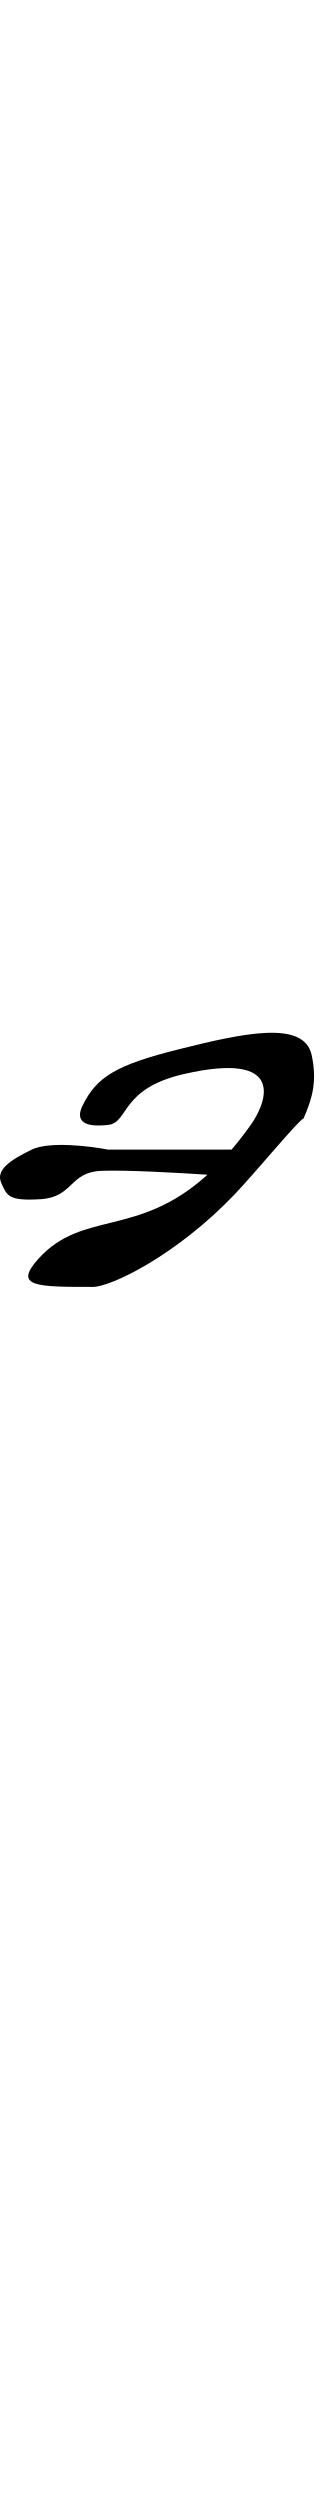
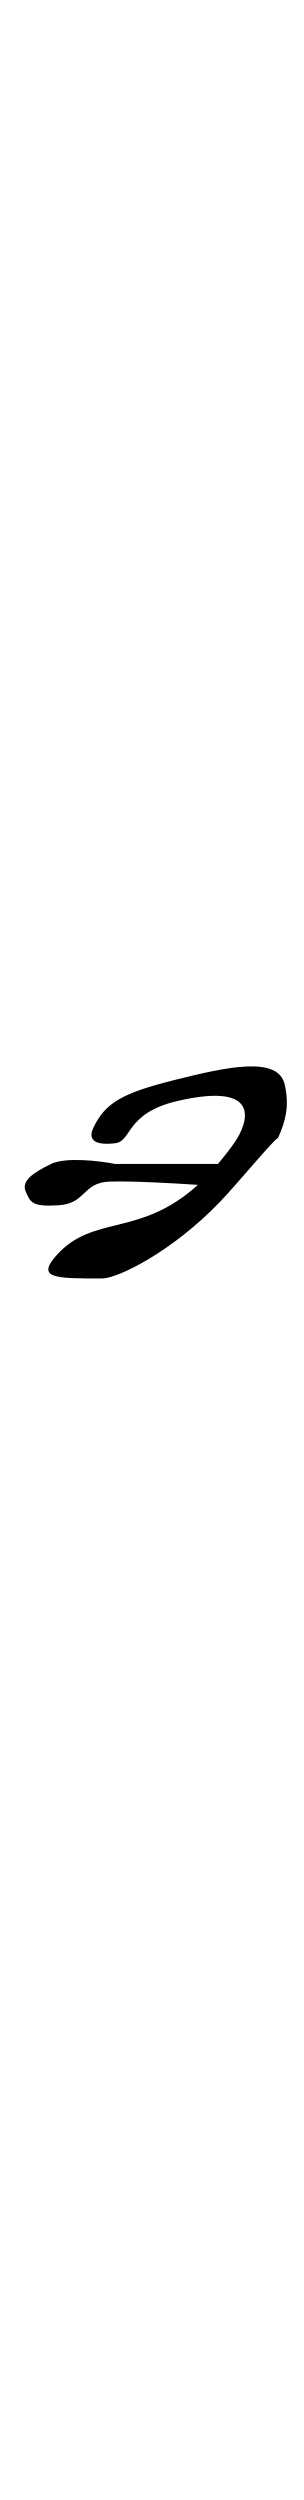
- <svg xmlns="http://www.w3.org/2000/svg" width="18" height="140" viewBox="0 0 18 140" fill="none">
-   <path d="M10.035 58.754C13.548 57.876 17.021 57.094 17.451 59.077C17.764 60.524 17.508 61.477 16.996 62.641C16.812 62.621 14.275 65.697 13.129 66.896C9.864 70.308 6.213 72.067 5.201 72.067C2.028 72.067 0.726 72.066 2.165 70.477C4.626 67.757 7.727 69.319 11.618 65.785C10.014 65.677 6.996 65.509 5.659 65.568C3.875 65.648 4.113 67.034 2.29 67.153C0.467 67.272 0.387 66.956 0.07 66.242C-0.247 65.529 0.546 64.974 1.774 64.379C2.757 63.903 5.038 64.181 6.055 64.379H12.969C13.319 63.965 13.678 63.507 14.041 62.996C14.977 61.676 16.009 58.837 10.293 60.148C6.72 60.967 7.227 62.865 6.055 62.996C4.383 63.184 4.32 62.542 4.616 61.93C5.407 60.293 6.522 59.632 10.035 58.754Z" fill="black" />
+ <svg xmlns="http://www.w3.org/2000/svg" width="17" height="140" viewBox="0 0 17 140" fill="none">
+   <path d="M9.76 60.483C12.692 59.751 15.591 59.098 15.95 60.753C16.212 61.961 15.998 62.757 15.57 63.728C15.417 63.712 13.3 66.279 12.342 67.279C9.617 70.127 6.57 71.595 5.725 71.595C3.077 71.595 1.991 71.595 3.191 70.268C5.246 67.998 7.834 69.302 11.082 66.352C9.743 66.262 7.224 66.122 6.108 66.171C4.619 66.238 4.817 67.395 3.296 67.494C1.774 67.594 1.707 67.329 1.443 66.734C1.178 66.138 1.84 65.675 2.865 65.179C3.686 64.781 5.589 65.013 6.439 65.179H12.209C12.501 64.833 12.801 64.451 13.104 64.024C13.885 62.922 14.746 60.553 9.975 61.647C6.994 62.33 7.416 63.915 6.439 64.024C5.042 64.181 4.99 63.645 5.237 63.134C5.898 61.768 6.828 61.217 9.76 60.483Z" fill="black" />
</svg>
